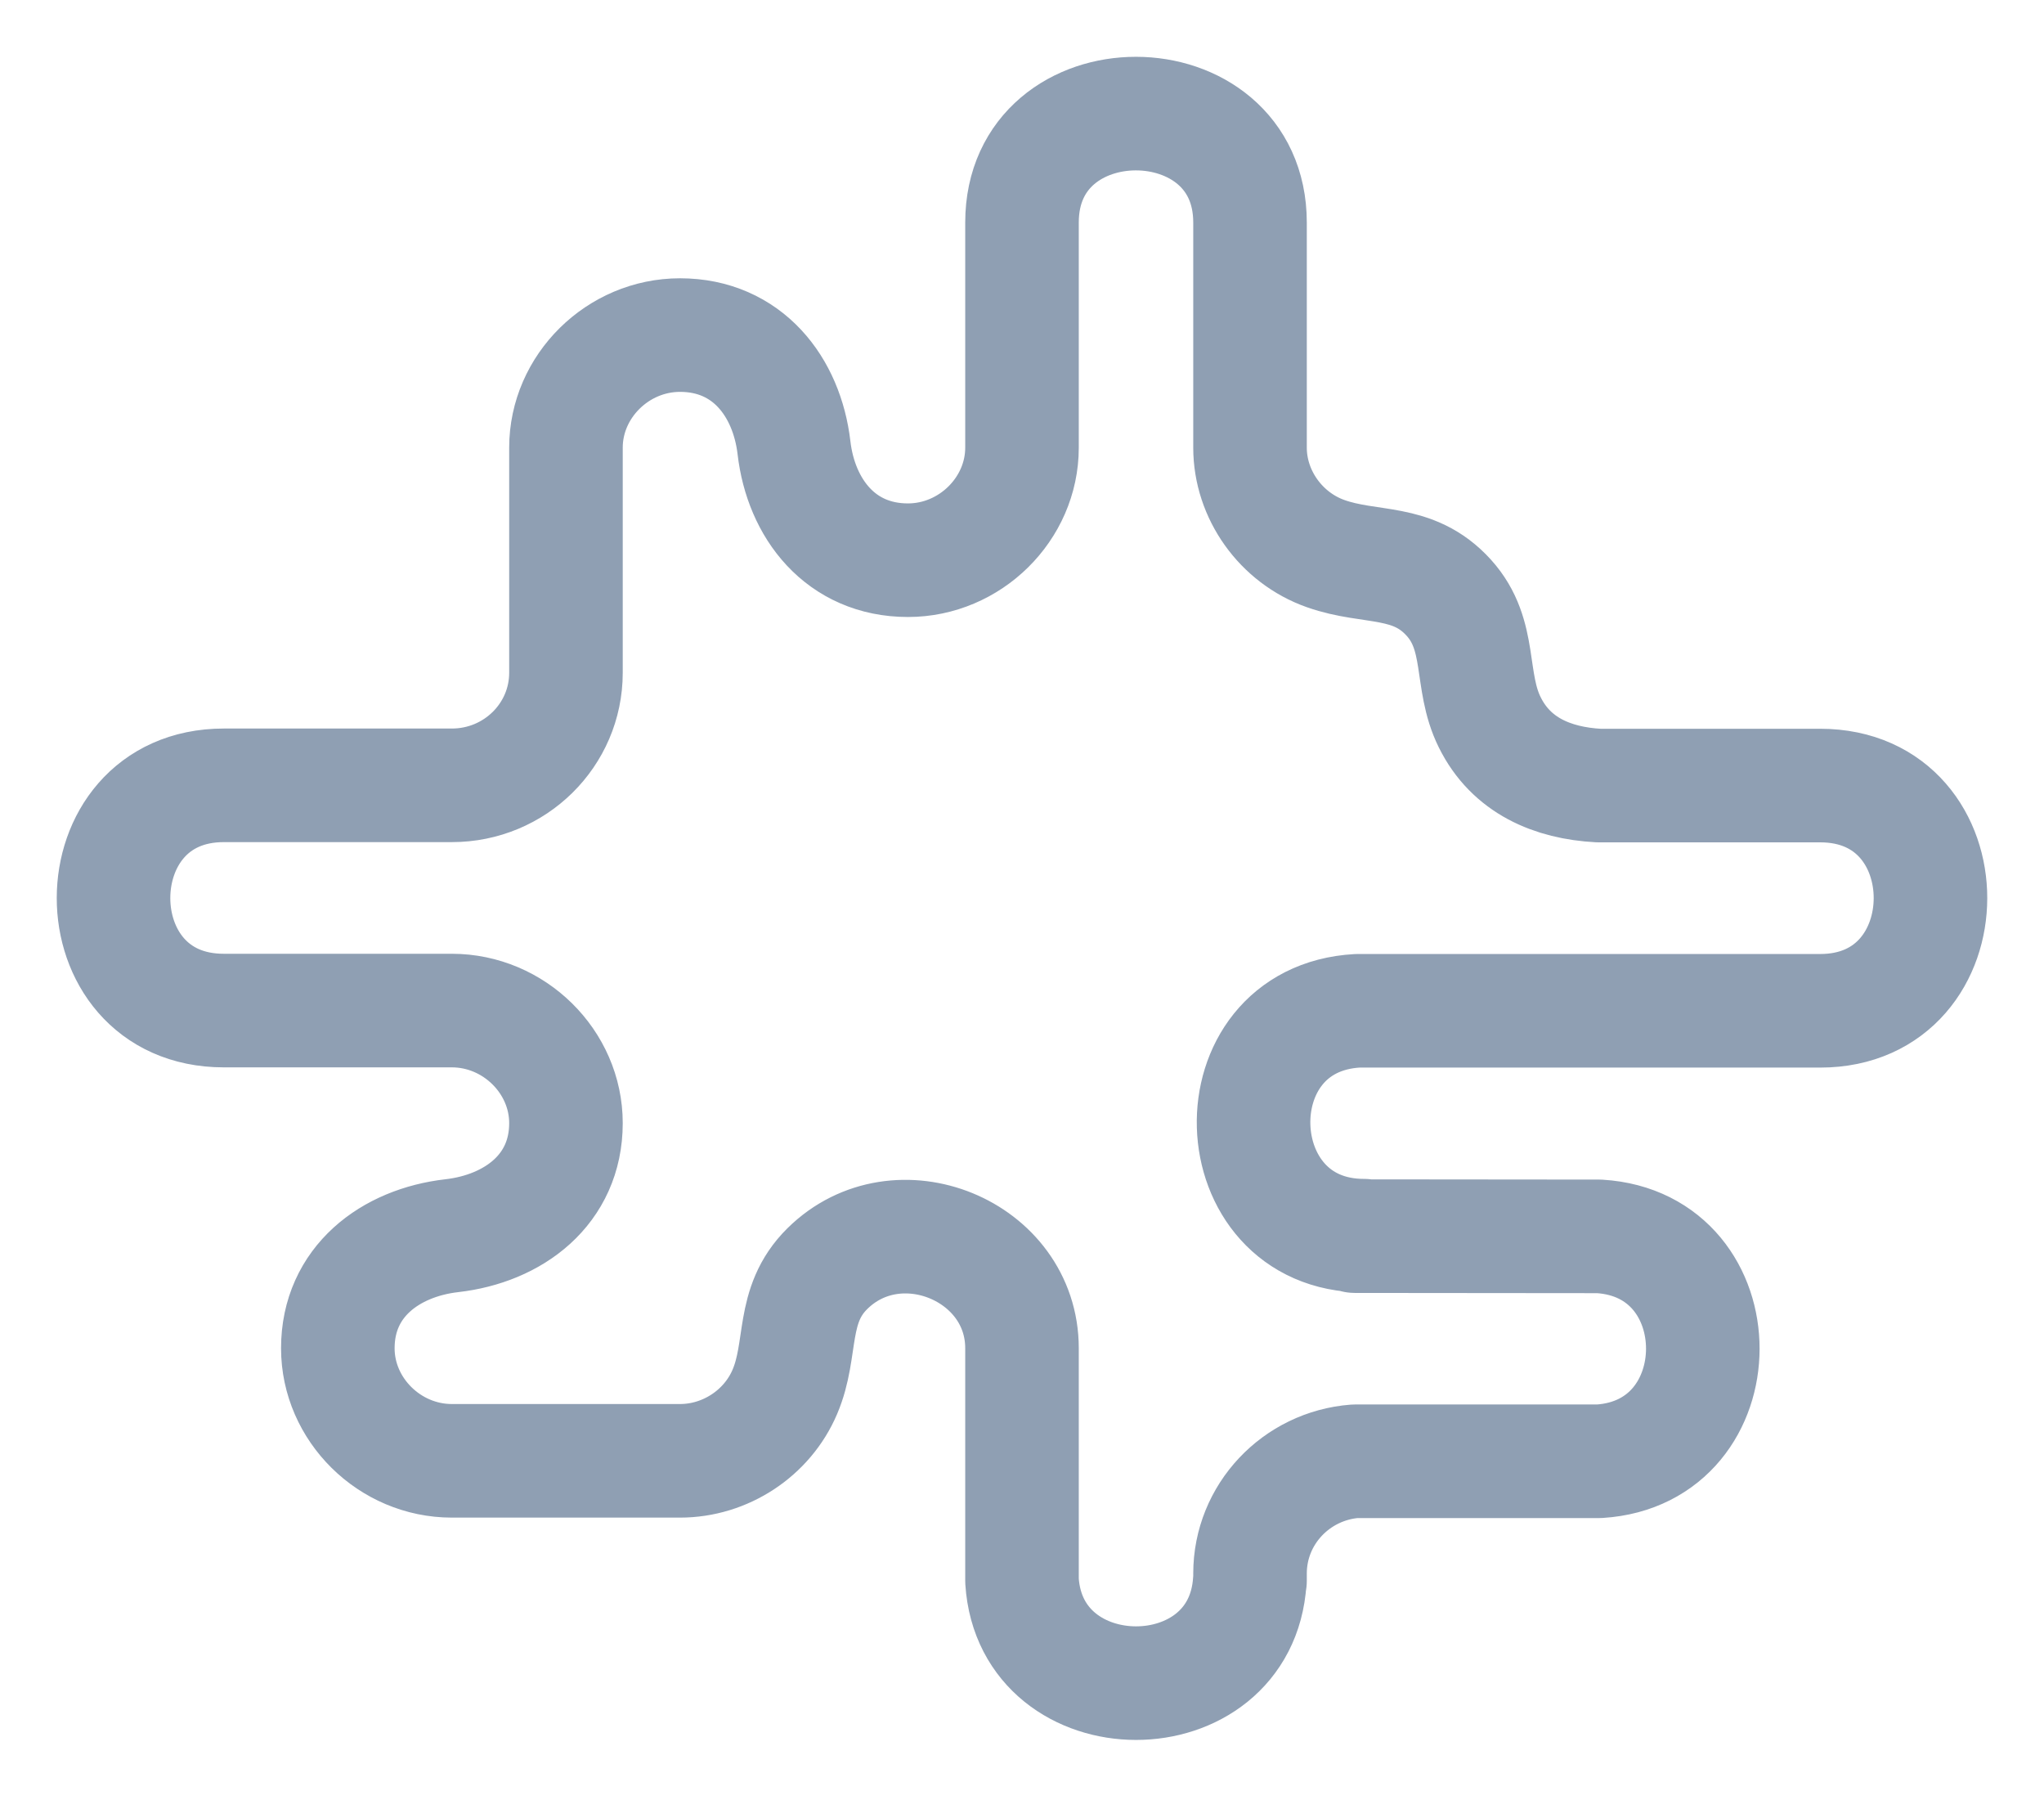
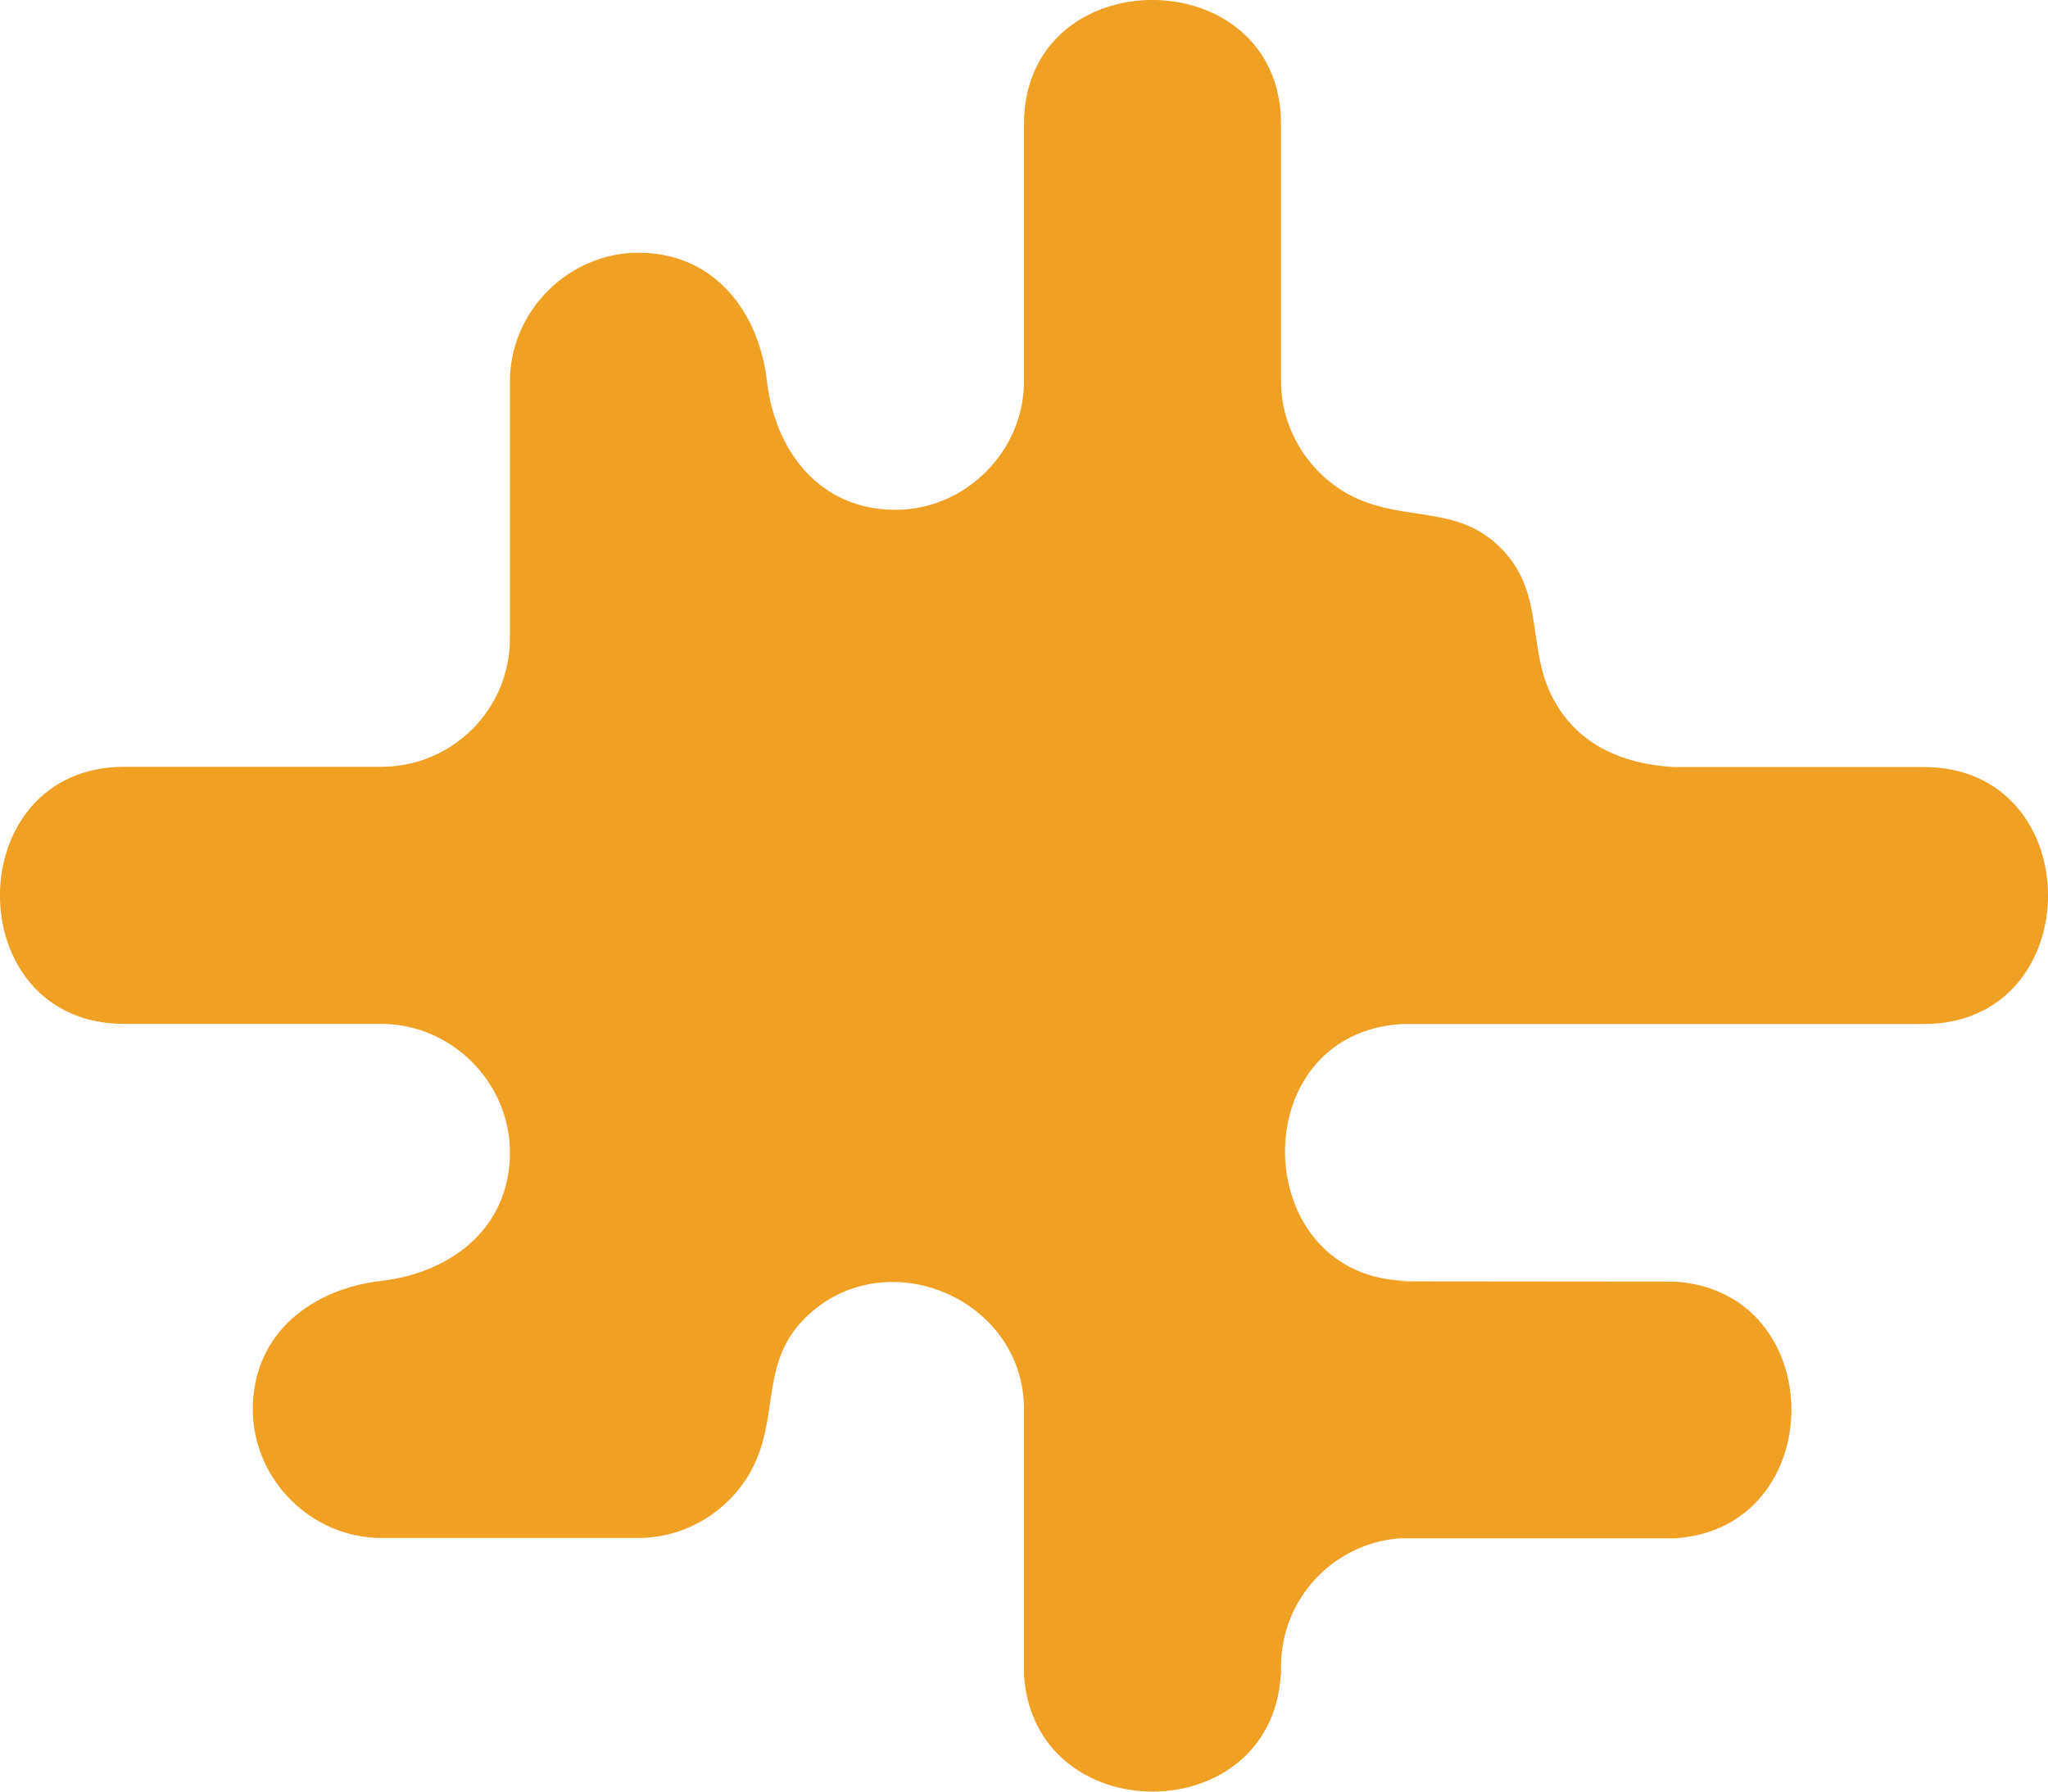
- <svg xmlns="http://www.w3.org/2000/svg" width="18px" height="16px" viewBox="0 0 18 16" version="1.1">
-   <g id="Page-1" stroke="none" stroke-width="1" fill="none" fill-rule="evenodd" stroke-linecap="round" stroke-linejoin="round">
-     <g id="QGIS-icons" transform="translate(-544, -159)" stroke="#8F9FB3">
-       <path d="M558.078,165.916 C557.671,165.894 557.307,165.74 557.119,165.359 C556.936,164.991 557.058,164.594 556.759,164.263 C556.443,163.913 556.071,164.015 555.674,163.874 C555.28,163.735 555.008,163.354 555.008,162.941 L555.008,160.959 C555.008,159.682 553,159.679 553,160.959 L553,162.941 C553,163.481 552.542,163.932 551.996,163.932 C551.402,163.932 551.054,163.477 550.992,162.941 C550.929,162.405 550.582,161.95 549.988,161.95 C549.441,161.95 548.984,162.401 548.984,162.941 L548.984,164.923 C548.984,165.471 548.534,165.914 547.979,165.914 L545.971,165.914 C544.678,165.914 544.674,167.897 545.971,167.897 L547.979,167.897 C548.527,167.897 548.984,168.348 548.984,168.888 C548.984,169.474 548.522,169.817 547.979,169.879 C547.437,169.941 546.975,170.284 546.975,170.87 C546.975,171.41 547.432,171.861 547.979,171.861 L549.988,171.861 C550.388,171.861 550.756,171.618 550.911,171.255 C551.074,170.875 550.958,170.493 551.286,170.169 C551.904,169.559 553,170.007 553,170.87 L553,172.918 C553.077,174.117 554.931,174.12 555.006,172.918 L555.008,172.918 L555.008,172.853 C555.008,172.332 555.415,171.905 555.932,171.865 L558.083,171.865 C559.298,171.789 559.301,169.959 558.083,169.885 L555.932,169.883 C555.959,169.881 555.985,169.879 556.012,169.879 C554.755,169.879 554.695,167.968 555.955,167.899 L560.029,167.899 C561.322,167.899 561.326,165.916 560.029,165.916 L558.078,165.916 Z" id="icon_time_map_simple_16x16" />
+ <svg xmlns="http://www.w3.org/2000/svg" width="16px" height="14px" viewBox="0 0 16 14" version="1.1">
+   <g id="Page-1" stroke="none" stroke-width="1" fill="none" fill-rule="evenodd">
+     <g id="QGIS-icons-Copy" transform="translate(-545, -160)" fill="#F0A023">
+       <path d="M558.078,165.994 C557.671,165.971 557.307,165.815 557.119,165.43 C556.936,165.056 557.058,164.655 556.759,164.319 C556.443,163.964 556.071,164.068 555.674,163.925 C555.28,163.784 555.008,163.398 555.008,162.98 L555.008,160.971 C555.008,159.678 553,159.674 553,160.971 L553,162.98 C553,163.527 552.542,163.984 551.996,163.984 C551.402,163.984 551.054,163.522 550.992,162.98 C550.929,162.437 550.582,161.975 549.988,161.975 C549.441,161.975 548.984,162.432 548.984,162.98 L548.984,164.988 C548.984,165.543 548.534,165.992 547.979,165.992 L545.971,165.992 C544.678,165.992 544.674,168.001 545.971,168.001 L547.979,168.001 C548.527,168.001 548.984,168.458 548.984,169.005 C548.984,169.598 548.522,169.947 547.979,170.009 C547.437,170.072 546.975,170.419 546.975,171.013 C546.975,171.56 547.432,172.018 547.979,172.018 L549.988,172.018 C550.388,172.018 550.756,171.771 550.911,171.403 C551.074,171.018 550.958,170.631 551.286,170.303 C551.904,169.685 553,170.139 553,171.013 L553,173.088 C553.077,174.302 554.931,174.306 555.006,173.088 L555.008,173.088 L555.008,173.022 C555.008,172.494 555.415,172.062 555.932,172.021 L558.083,172.021 C559.298,171.944 559.301,170.09 558.083,170.015 L555.932,170.013 C555.959,170.011 555.985,170.009 556.012,170.009 C554.755,170.009 554.695,168.073 555.955,168.002 L560.029,168.002 C561.322,168.002 561.326,165.994 560.029,165.994 L558.078,165.994 Z" id="icon_time_map_simple_16x16" />
    </g>
  </g>
</svg>
